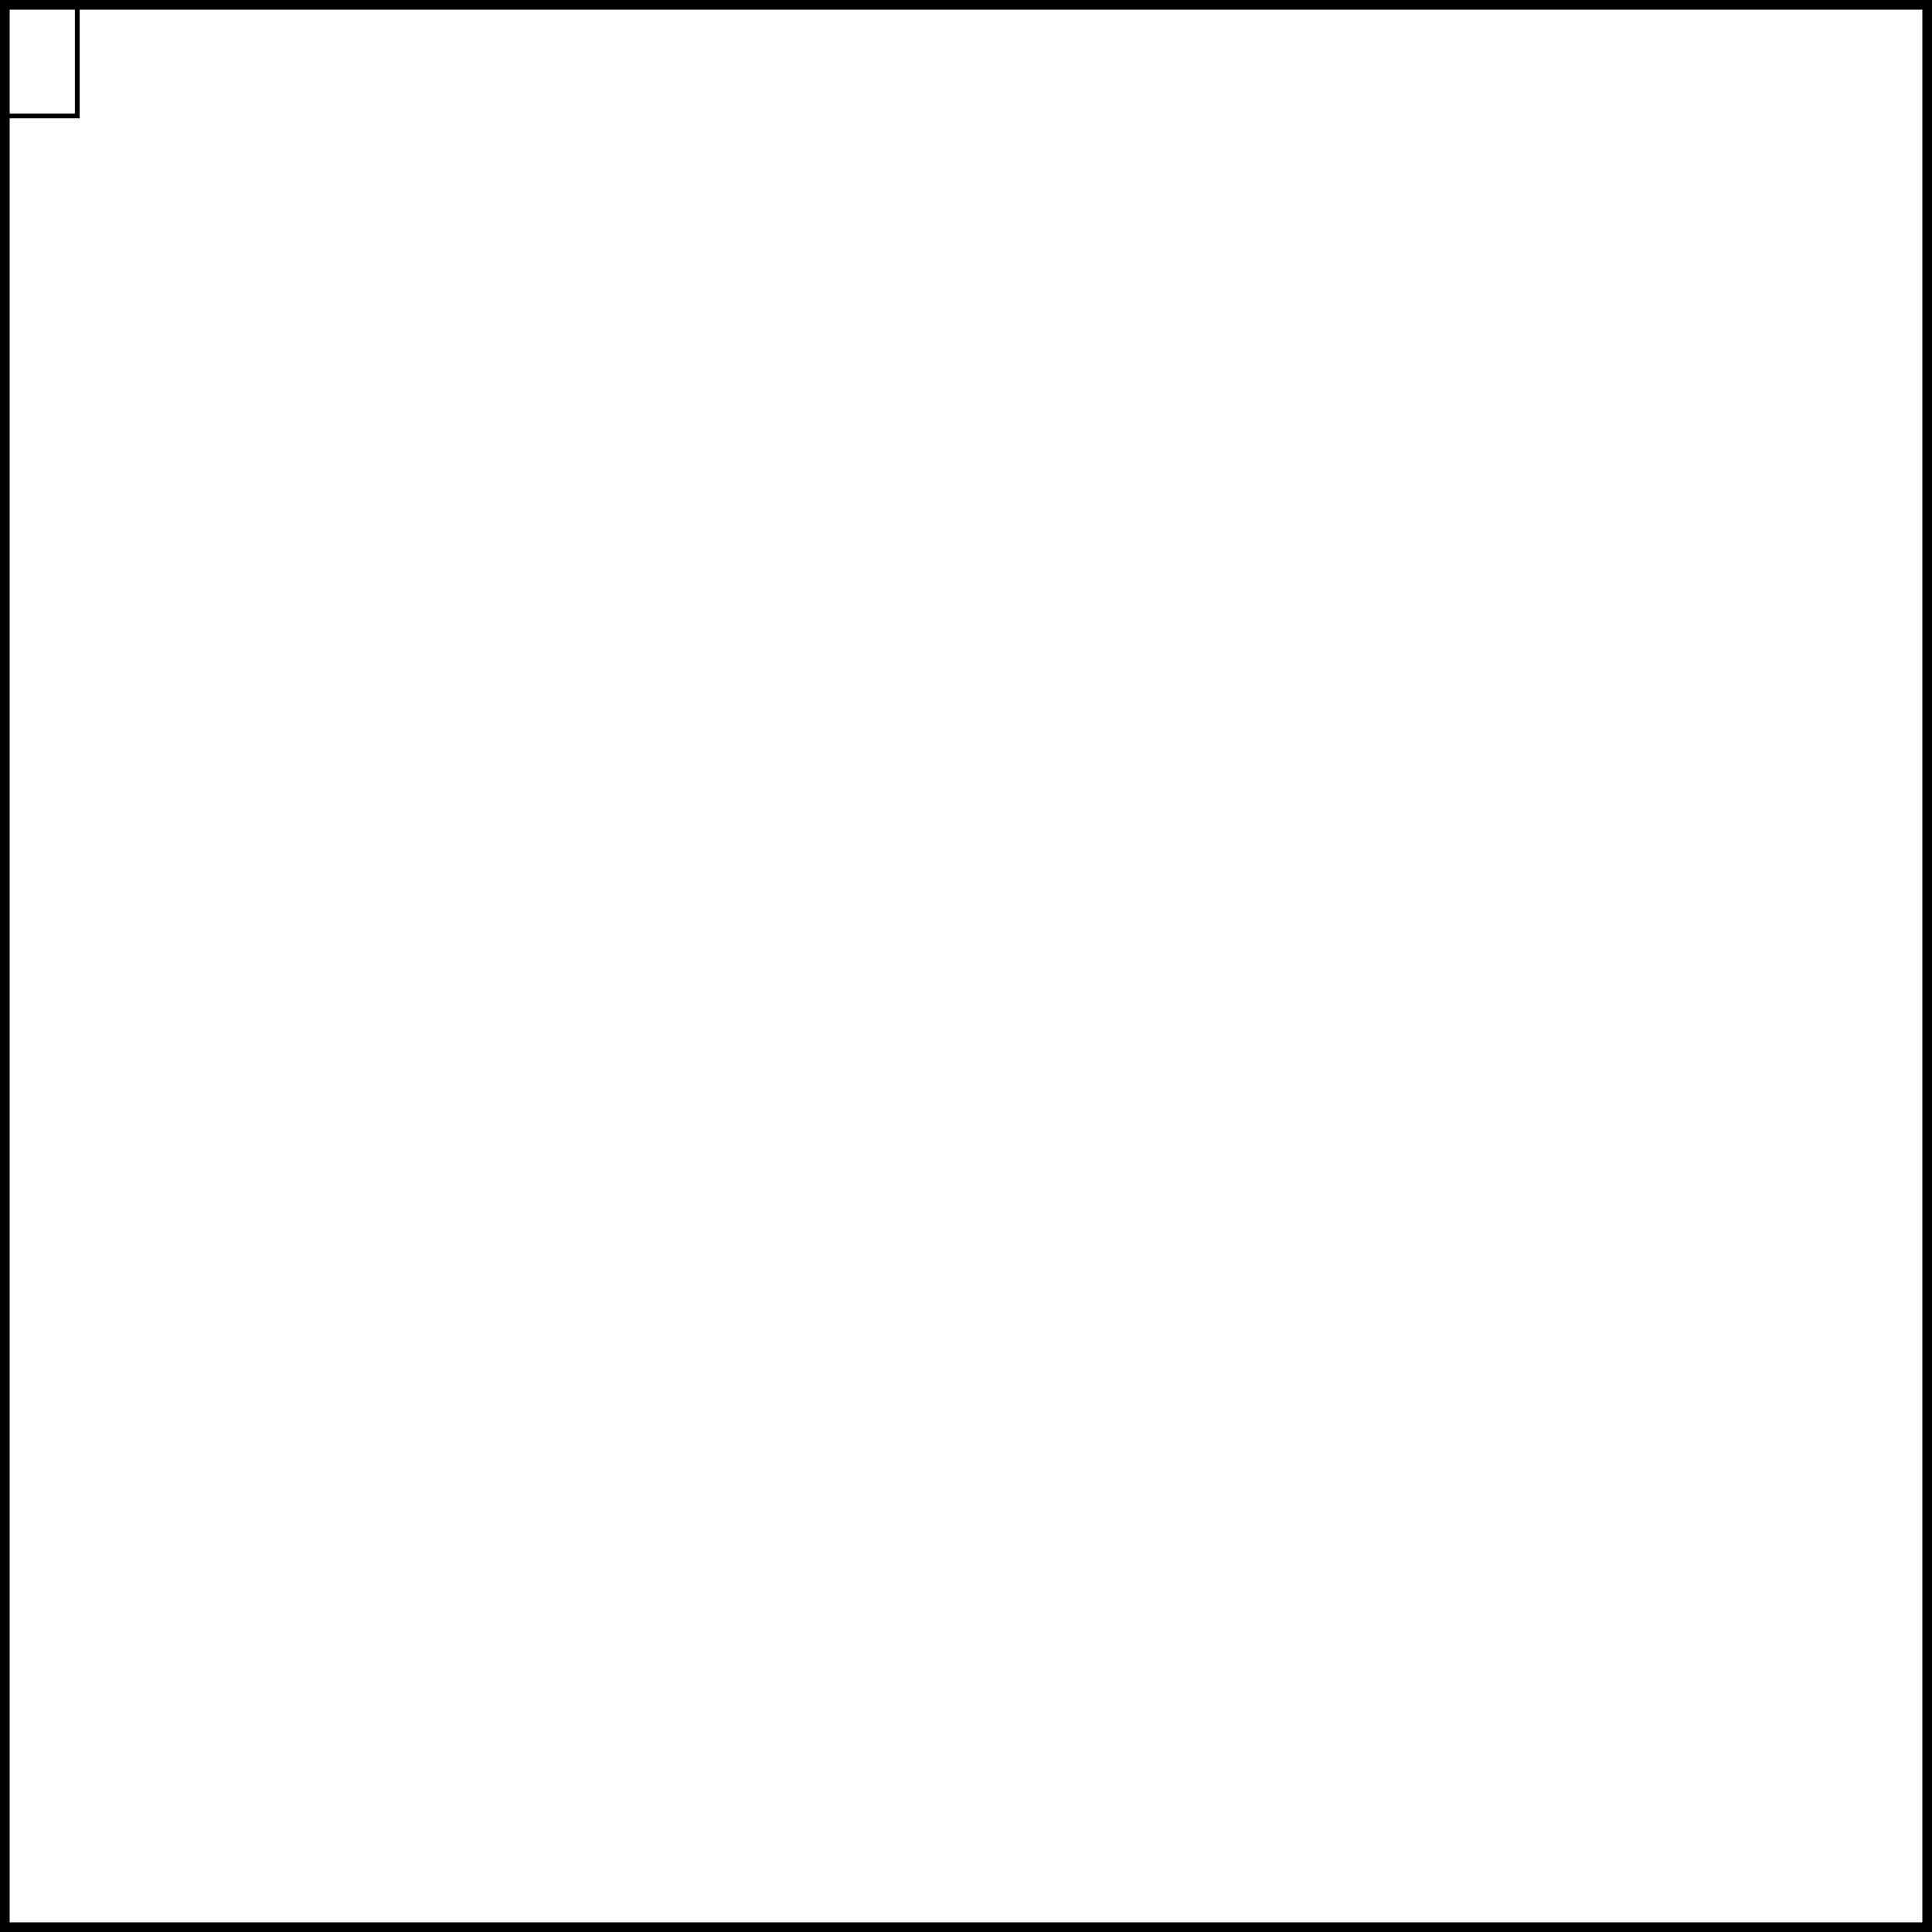
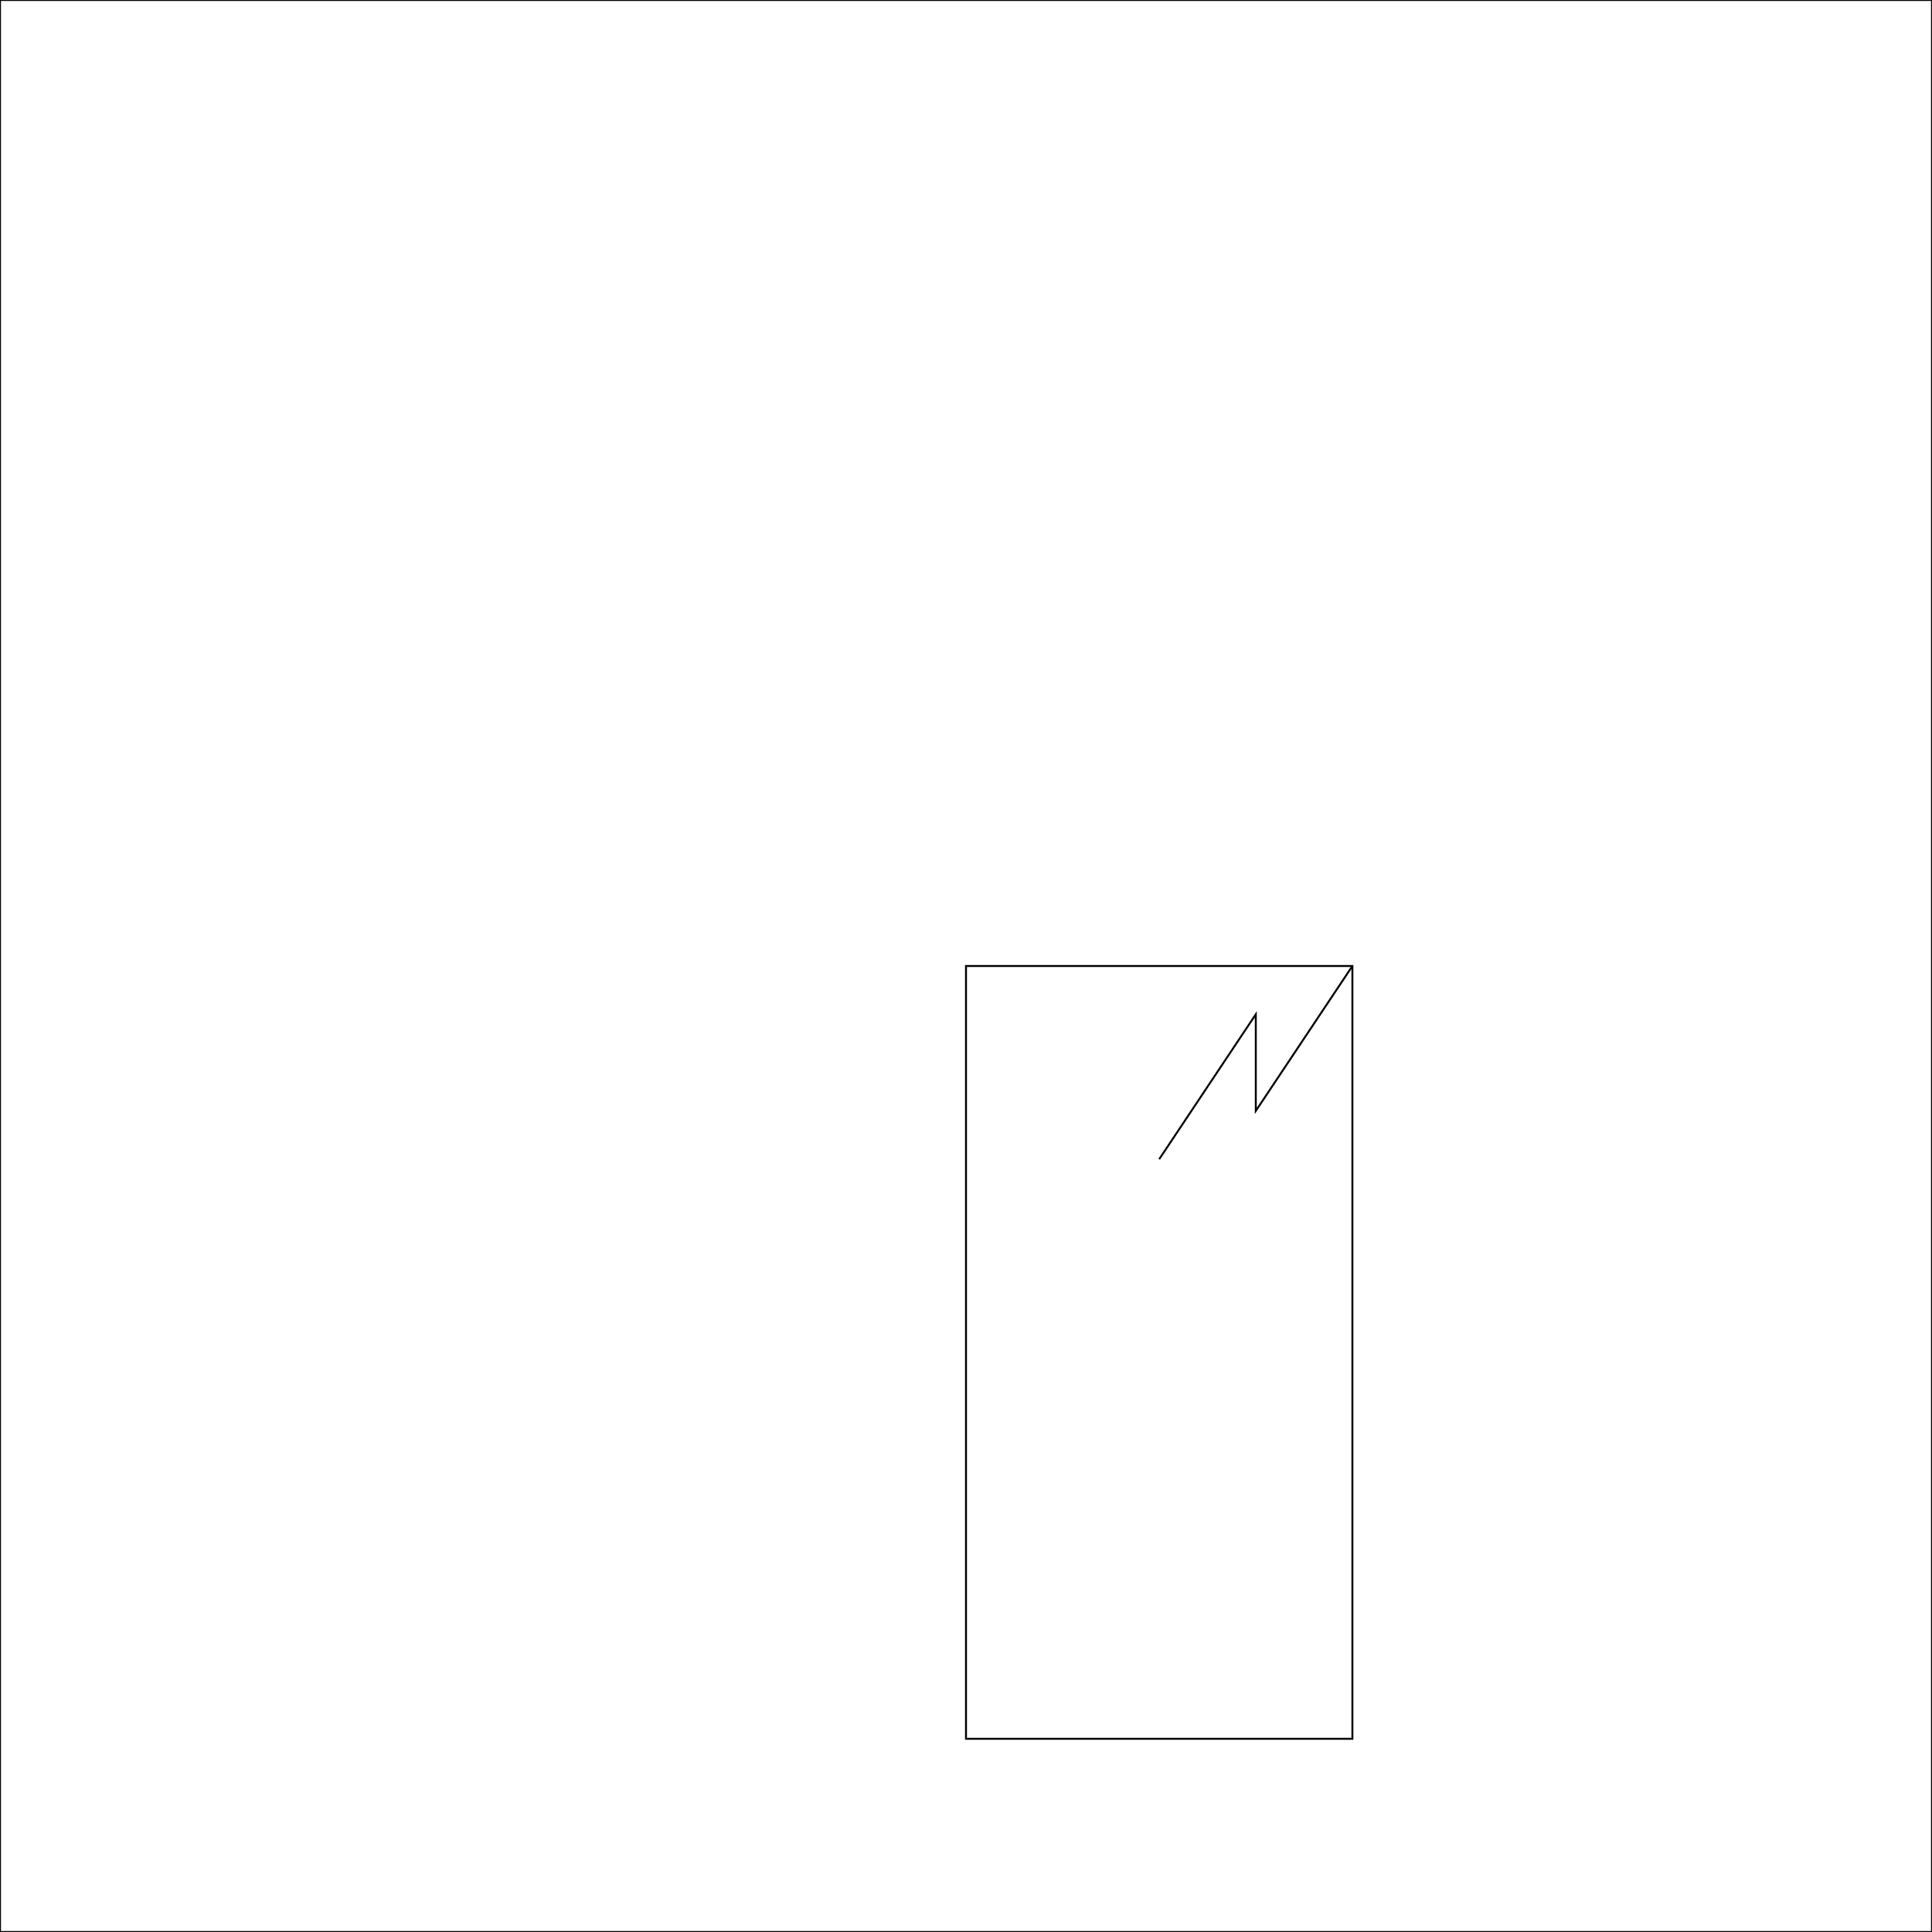
- <svg xmlns="http://www.w3.org/2000/svg" viewBox="0 0 100 100">
-   <rect x="0" y="0" width="100%" height="100%" stroke="black" stroke-width="1" fill="none" />
-   <rect x="calc(50% - 4/2)" y="calc(50% - 6/2)" width="4" height="6" stroke="black" stroke-width="0.25" fill="none" />
+ <svg xmlns="http://www.w3.org/2000/svg" viewBox="-500 -500 1000 1000">
+   <rect x="-500" y="-500" width="100%" height="100%" stroke="black" stroke-width="1" fill="none" />
+   <rect x="-200/2" y="-400/2" width="200" height="400" stroke="black" fill="none" />
  <polyline points="100,100 150,25 150,75 200,0" fill="none" stroke="black" />
</svg>
